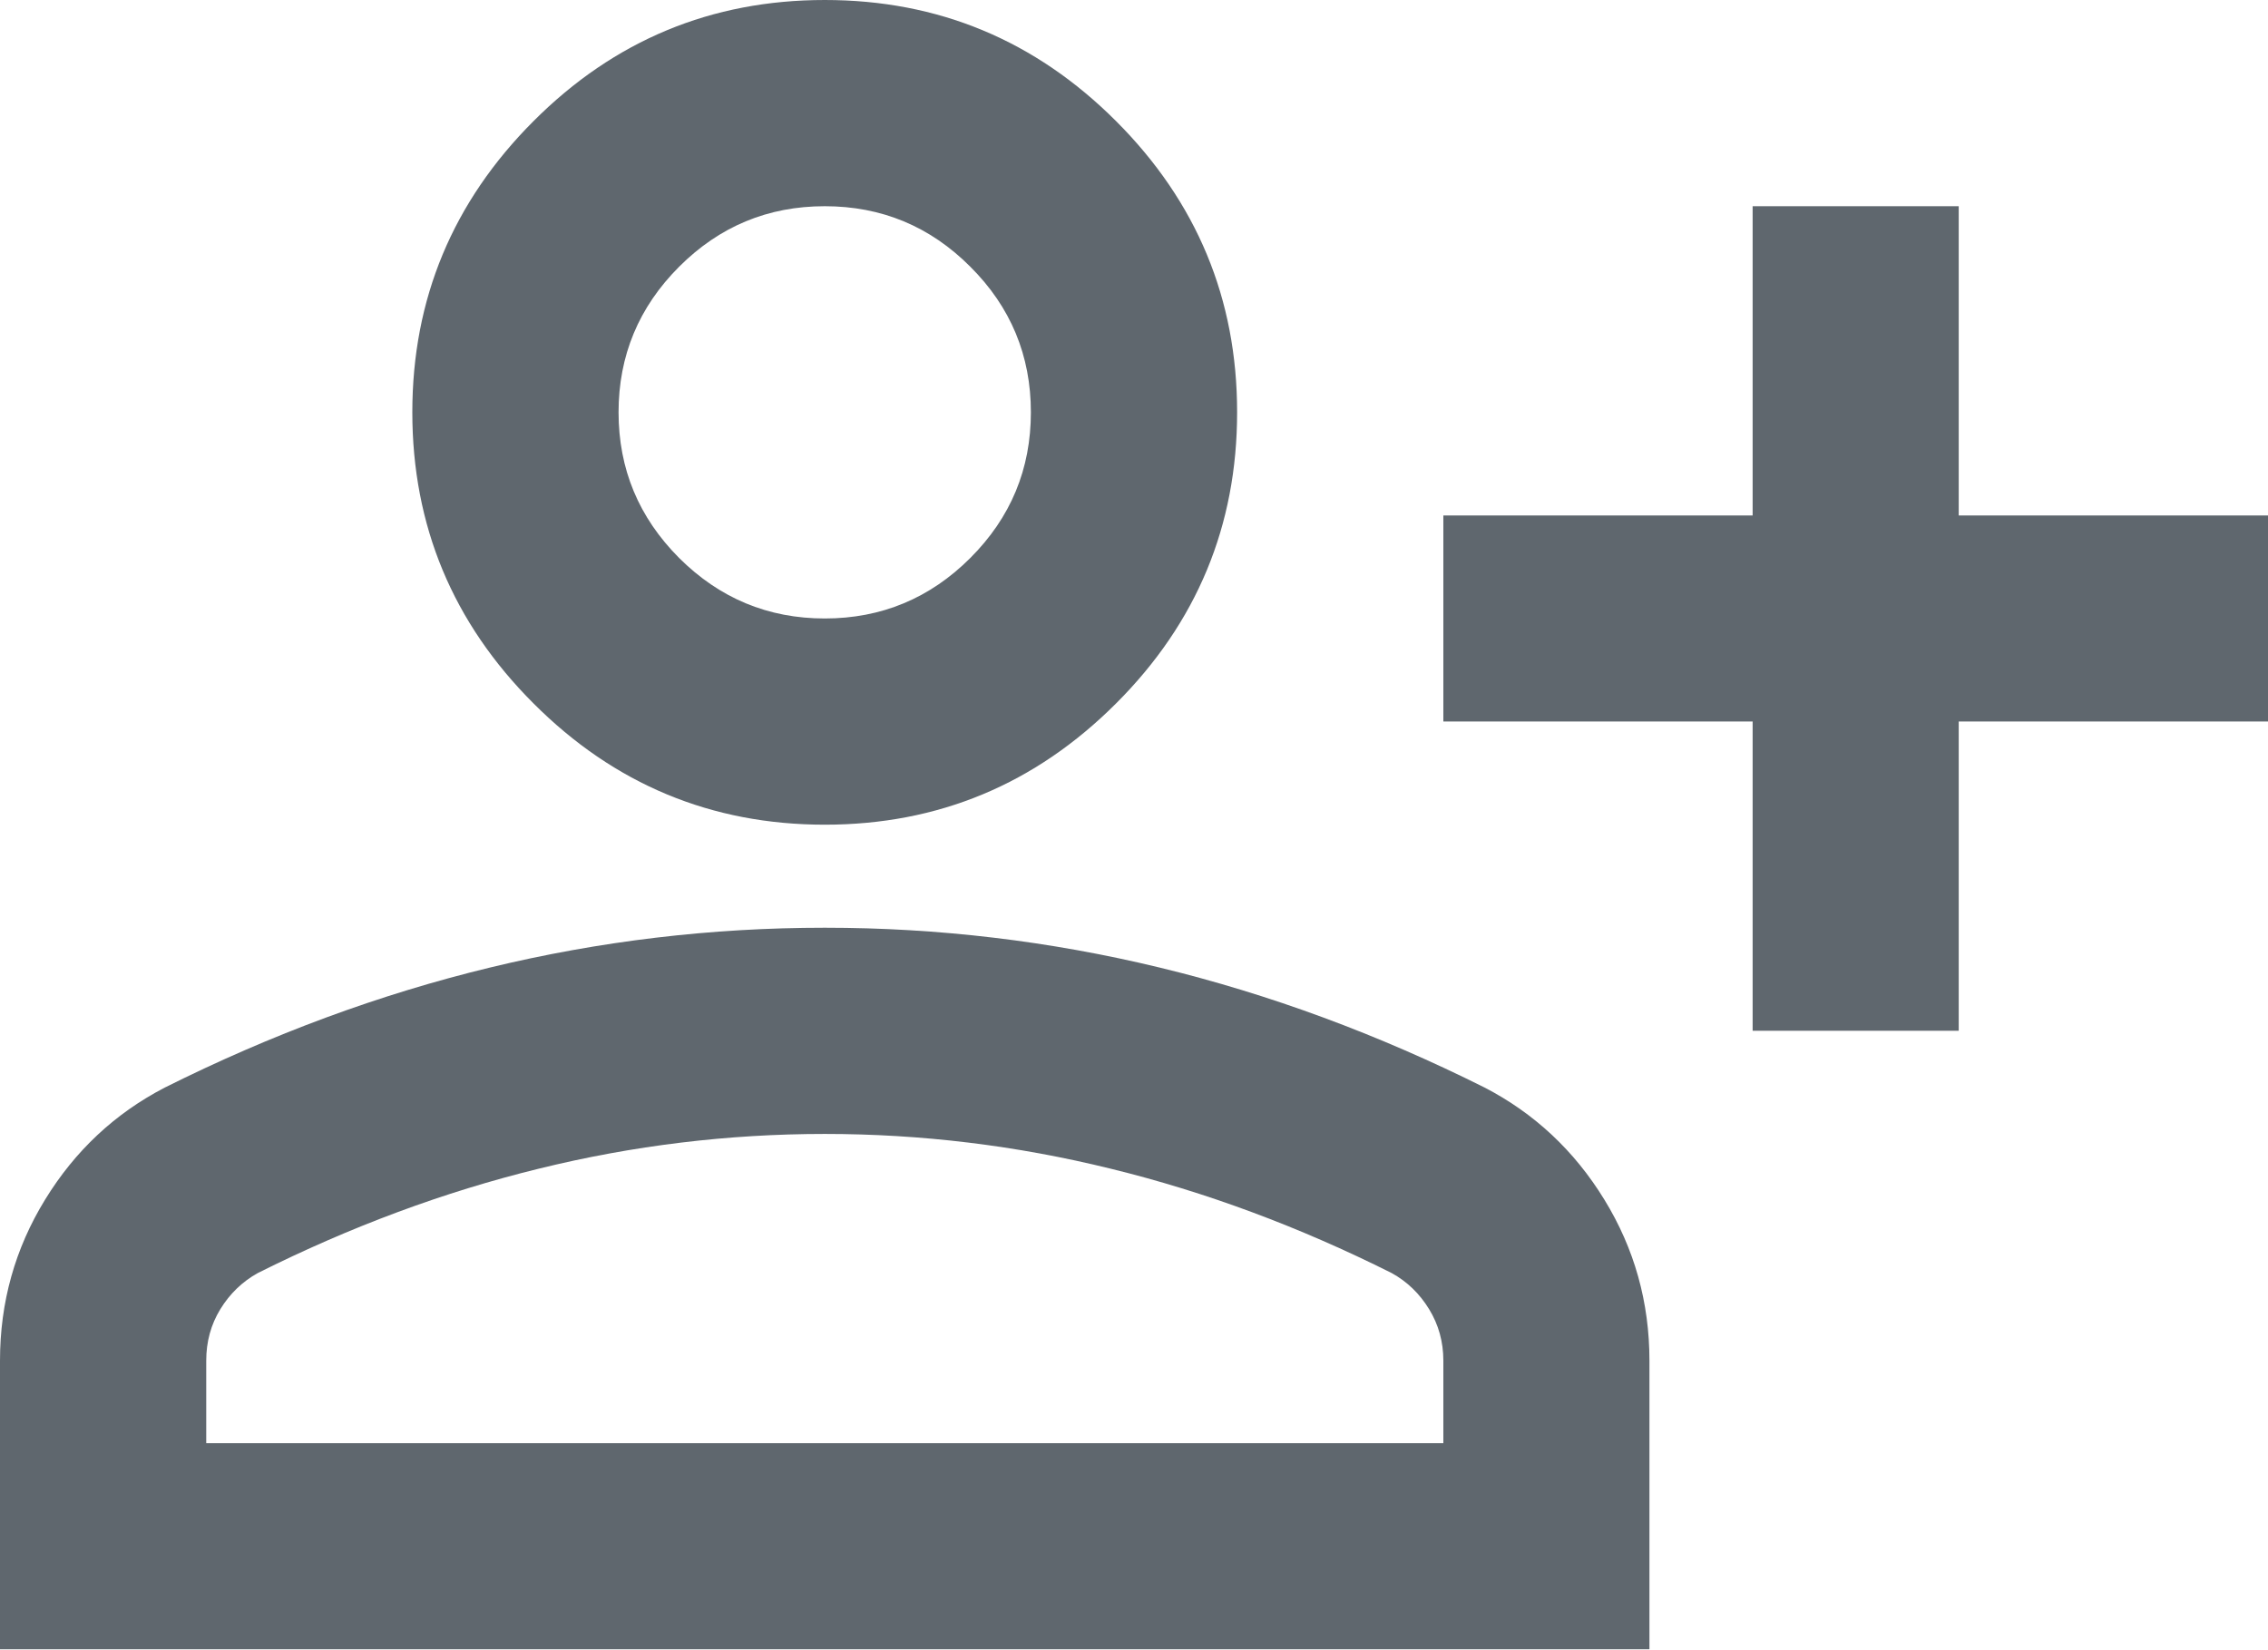
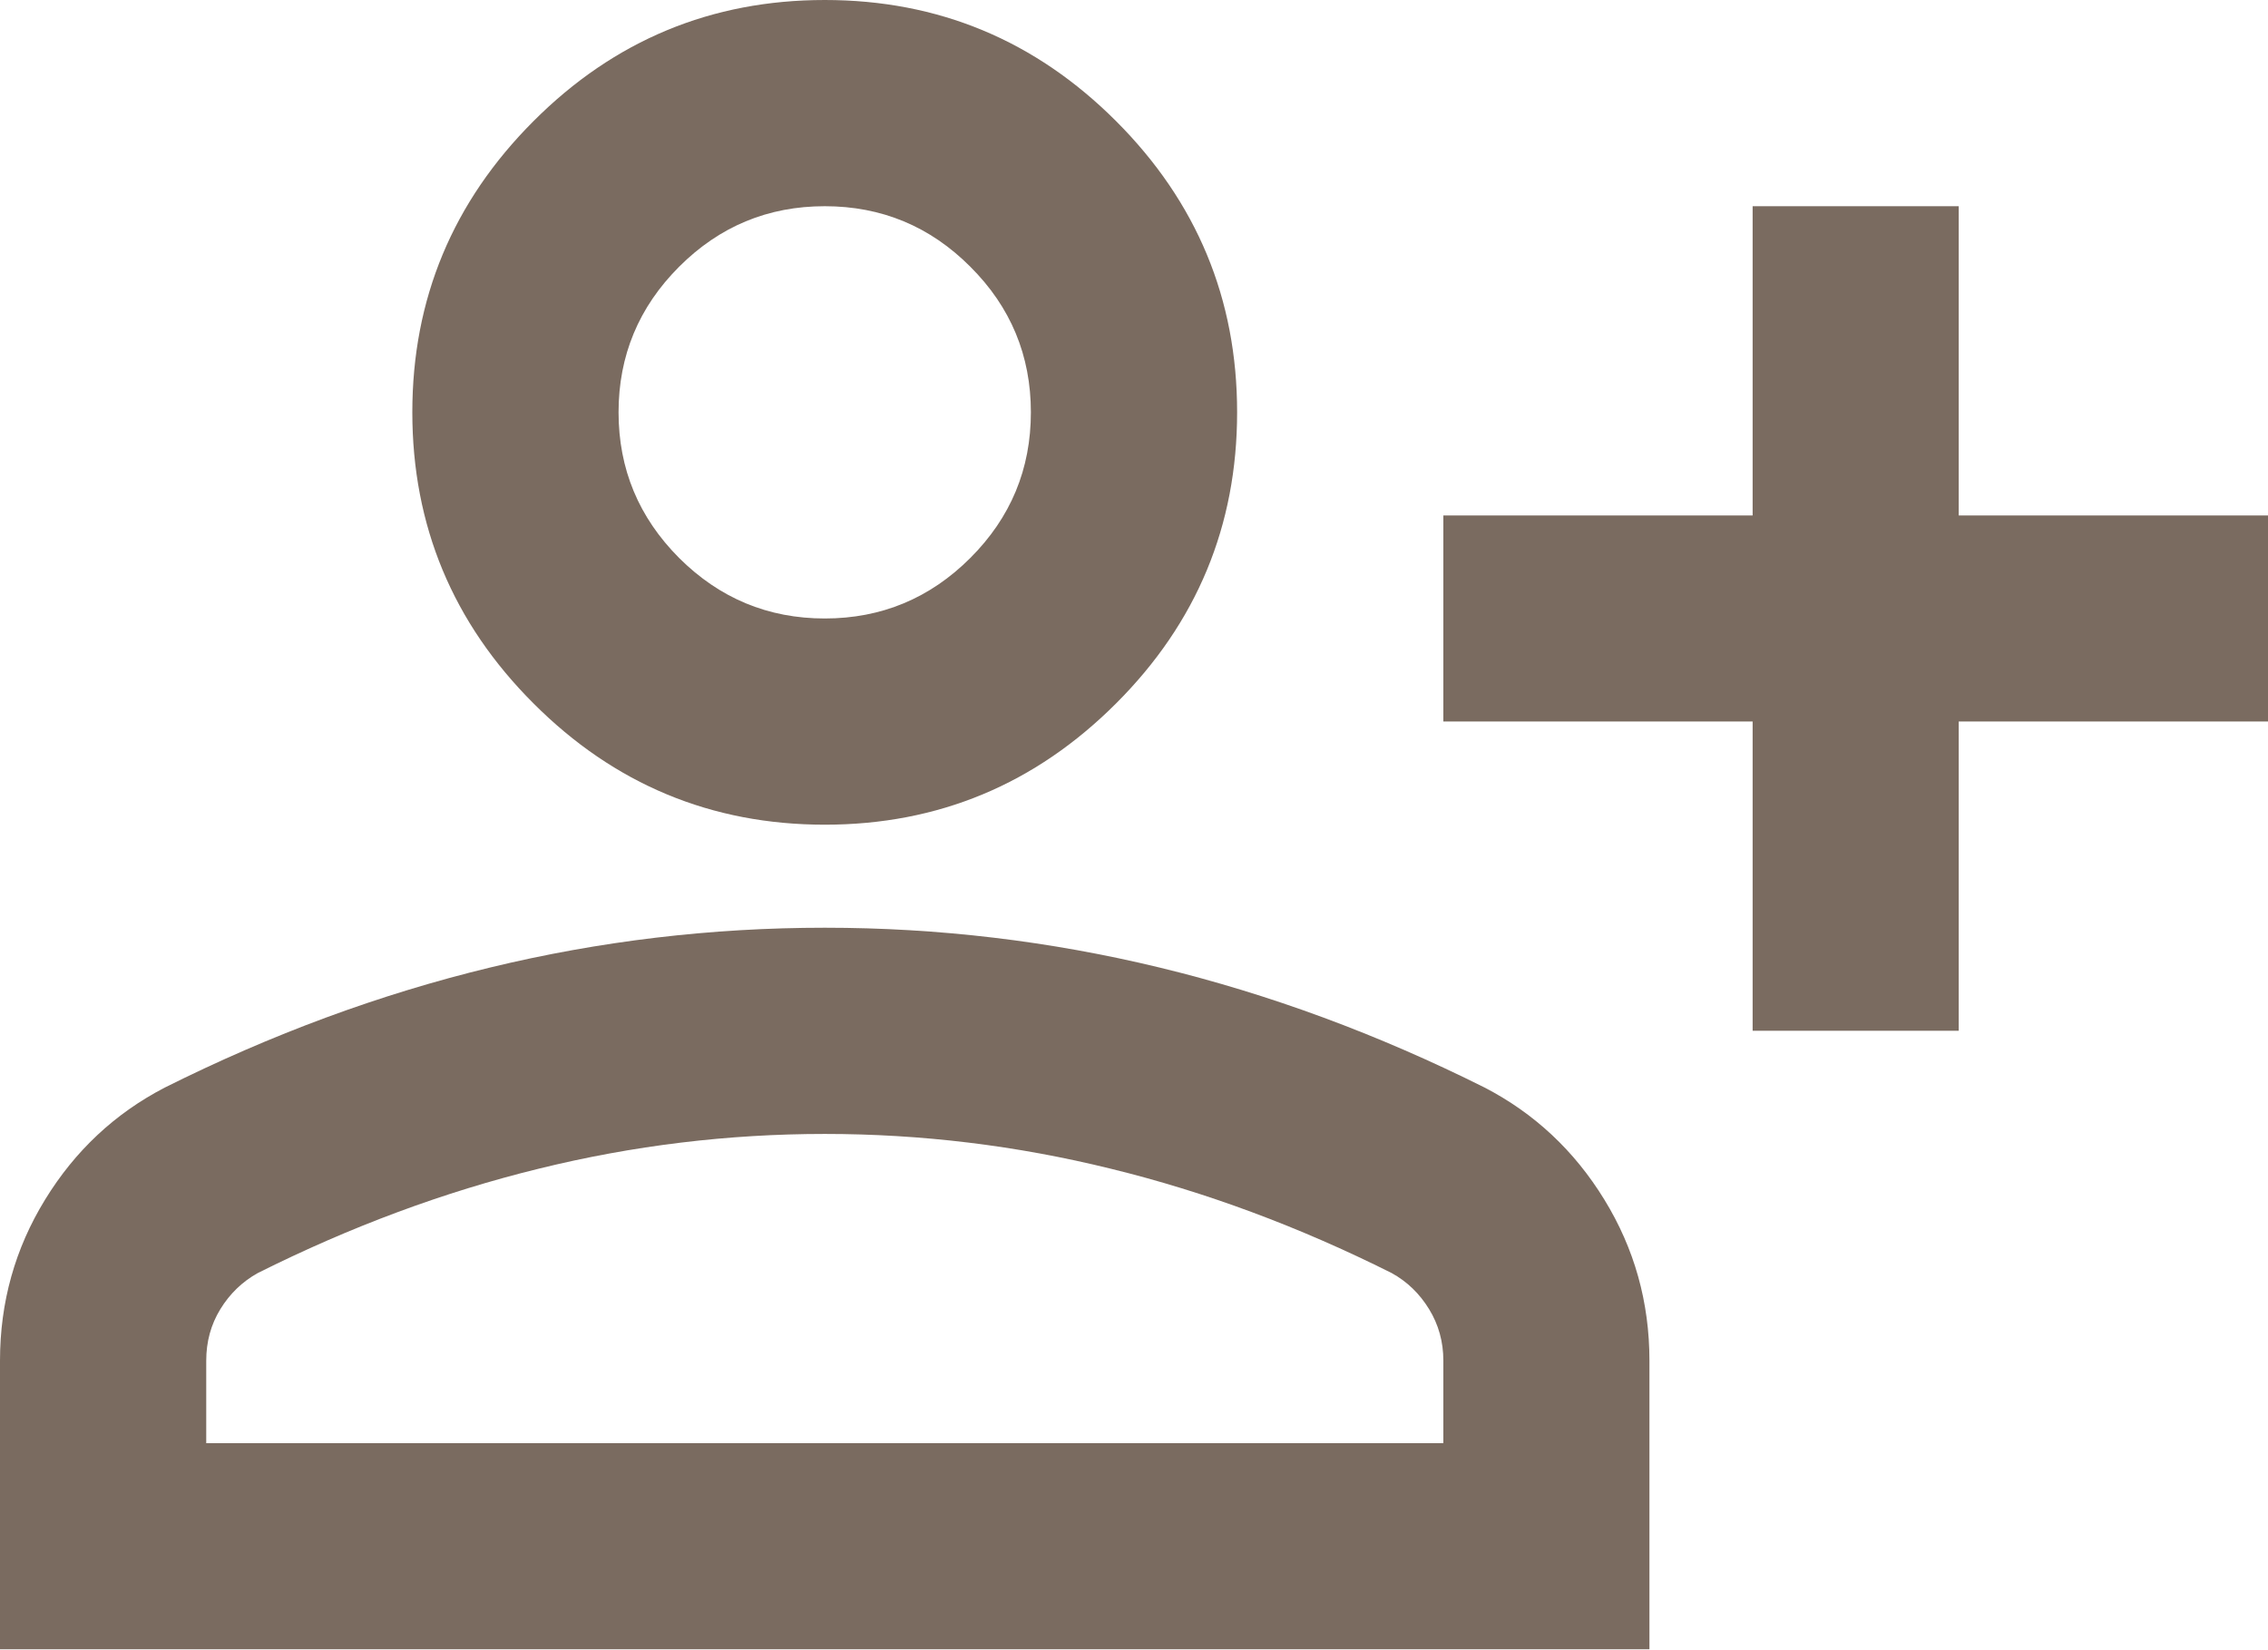
<svg xmlns="http://www.w3.org/2000/svg" preserveAspectRatio="none" overflow="visible" style="display: block;" width="15.583" height="11.333" viewBox="0 0 15.583 11.333" fill="none">
  <g id="Container">
-     <path id="Icon" d="M12.042 7.083V4.958H9.917V3.542H12.042V1.417H13.458V3.542H15.583V4.958H13.458V7.083H12.042V7.083M5.667 5.667C4.888 5.667 4.22 5.389 3.666 4.834C3.111 4.28 2.833 3.612 2.833 2.833C2.833 2.054 3.111 1.387 3.666 0.832C4.22 0.277 4.888 0 5.667 0C6.446 0 7.113 0.277 7.668 0.832C8.223 1.387 8.5 2.054 8.5 2.833C8.5 3.612 8.223 4.28 7.668 4.834C7.113 5.389 6.446 5.667 5.667 5.667V5.667M0 11.333V9.35C0 8.949 0.103 8.58 0.31 8.243C0.516 7.907 0.791 7.65 1.133 7.473C1.865 7.107 2.609 6.832 3.365 6.649C4.12 6.466 4.888 6.375 5.667 6.375C6.446 6.375 7.213 6.466 7.969 6.649C8.724 6.832 9.468 7.107 10.2 7.473C10.542 7.65 10.817 7.907 11.023 8.243C11.23 8.58 11.333 8.949 11.333 9.35V11.333H0V11.333M1.417 9.917H9.917V9.35C9.917 9.22 9.884 9.102 9.819 8.996C9.754 8.89 9.669 8.807 9.562 8.748C8.925 8.429 8.282 8.19 7.632 8.031C6.983 7.871 6.328 7.792 5.667 7.792C5.006 7.792 4.35 7.871 3.701 8.031C3.052 8.19 2.408 8.429 1.771 8.748C1.665 8.807 1.579 8.89 1.514 8.996C1.449 9.102 1.417 9.22 1.417 9.35V9.917V9.917M5.667 4.25C6.056 4.25 6.39 4.111 6.667 3.834C6.945 3.556 7.083 3.223 7.083 2.833C7.083 2.444 6.945 2.11 6.667 1.833C6.39 1.555 6.056 1.417 5.667 1.417C5.277 1.417 4.944 1.555 4.666 1.833C4.389 2.11 4.25 2.444 4.25 2.833C4.25 3.223 4.389 3.556 4.666 3.834C4.944 4.111 5.277 4.25 5.667 4.25V4.25M5.667 2.833V2.833V2.833V2.833V2.833V2.833V2.833V2.833V2.833V2.833M5.667 9.917V9.917V9.917V9.917V9.917V9.917V9.917V9.917V9.917V9.917V9.917V9.917V9.917" fill="#5F676E" />
+     <path id="Icon" d="M12.042 7.083V4.958H9.917V3.542H12.042V1.417H13.458V3.542H15.583V4.958H13.458V7.083H12.042V7.083M5.667 5.667C4.888 5.667 4.22 5.389 3.666 4.834C3.111 4.28 2.833 3.612 2.833 2.833C2.833 2.054 3.111 1.387 3.666 0.832C4.22 0.277 4.888 0 5.667 0C6.446 0 7.113 0.277 7.668 0.832C8.223 1.387 8.5 2.054 8.5 2.833C8.5 3.612 8.223 4.28 7.668 4.834C7.113 5.389 6.446 5.667 5.667 5.667V5.667M0 11.333V9.35C0 8.949 0.103 8.58 0.31 8.243C0.516 7.907 0.791 7.65 1.133 7.473C1.865 7.107 2.609 6.832 3.365 6.649C4.12 6.466 4.888 6.375 5.667 6.375C6.446 6.375 7.213 6.466 7.969 6.649C8.724 6.832 9.468 7.107 10.2 7.473C10.542 7.65 10.817 7.907 11.023 8.243C11.23 8.58 11.333 8.949 11.333 9.35V11.333H0V11.333M1.417 9.917H9.917V9.35C9.917 9.22 9.884 9.102 9.819 8.996C9.754 8.89 9.669 8.807 9.562 8.748C8.925 8.429 8.282 8.19 7.632 8.031C6.983 7.871 6.328 7.792 5.667 7.792C5.006 7.792 4.35 7.871 3.701 8.031C3.052 8.19 2.408 8.429 1.771 8.748C1.665 8.807 1.579 8.89 1.514 8.996C1.449 9.102 1.417 9.22 1.417 9.35V9.917V9.917M5.667 4.25C6.056 4.25 6.39 4.111 6.667 3.834C6.945 3.556 7.083 3.223 7.083 2.833C7.083 2.444 6.945 2.11 6.667 1.833C6.39 1.555 6.056 1.417 5.667 1.417C5.277 1.417 4.944 1.555 4.666 1.833C4.389 2.11 4.25 2.444 4.25 2.833C4.25 3.223 4.389 3.556 4.666 3.834C4.944 4.111 5.277 4.25 5.667 4.25V4.25M5.667 2.833V2.833V2.833V2.833V2.833V2.833V2.833V2.833V2.833V2.833M5.667 9.917V9.917V9.917V9.917V9.917V9.917V9.917V9.917V9.917V9.917V9.917V9.917V9.917" fill="#7A6B60" />
  </g>
</svg>
